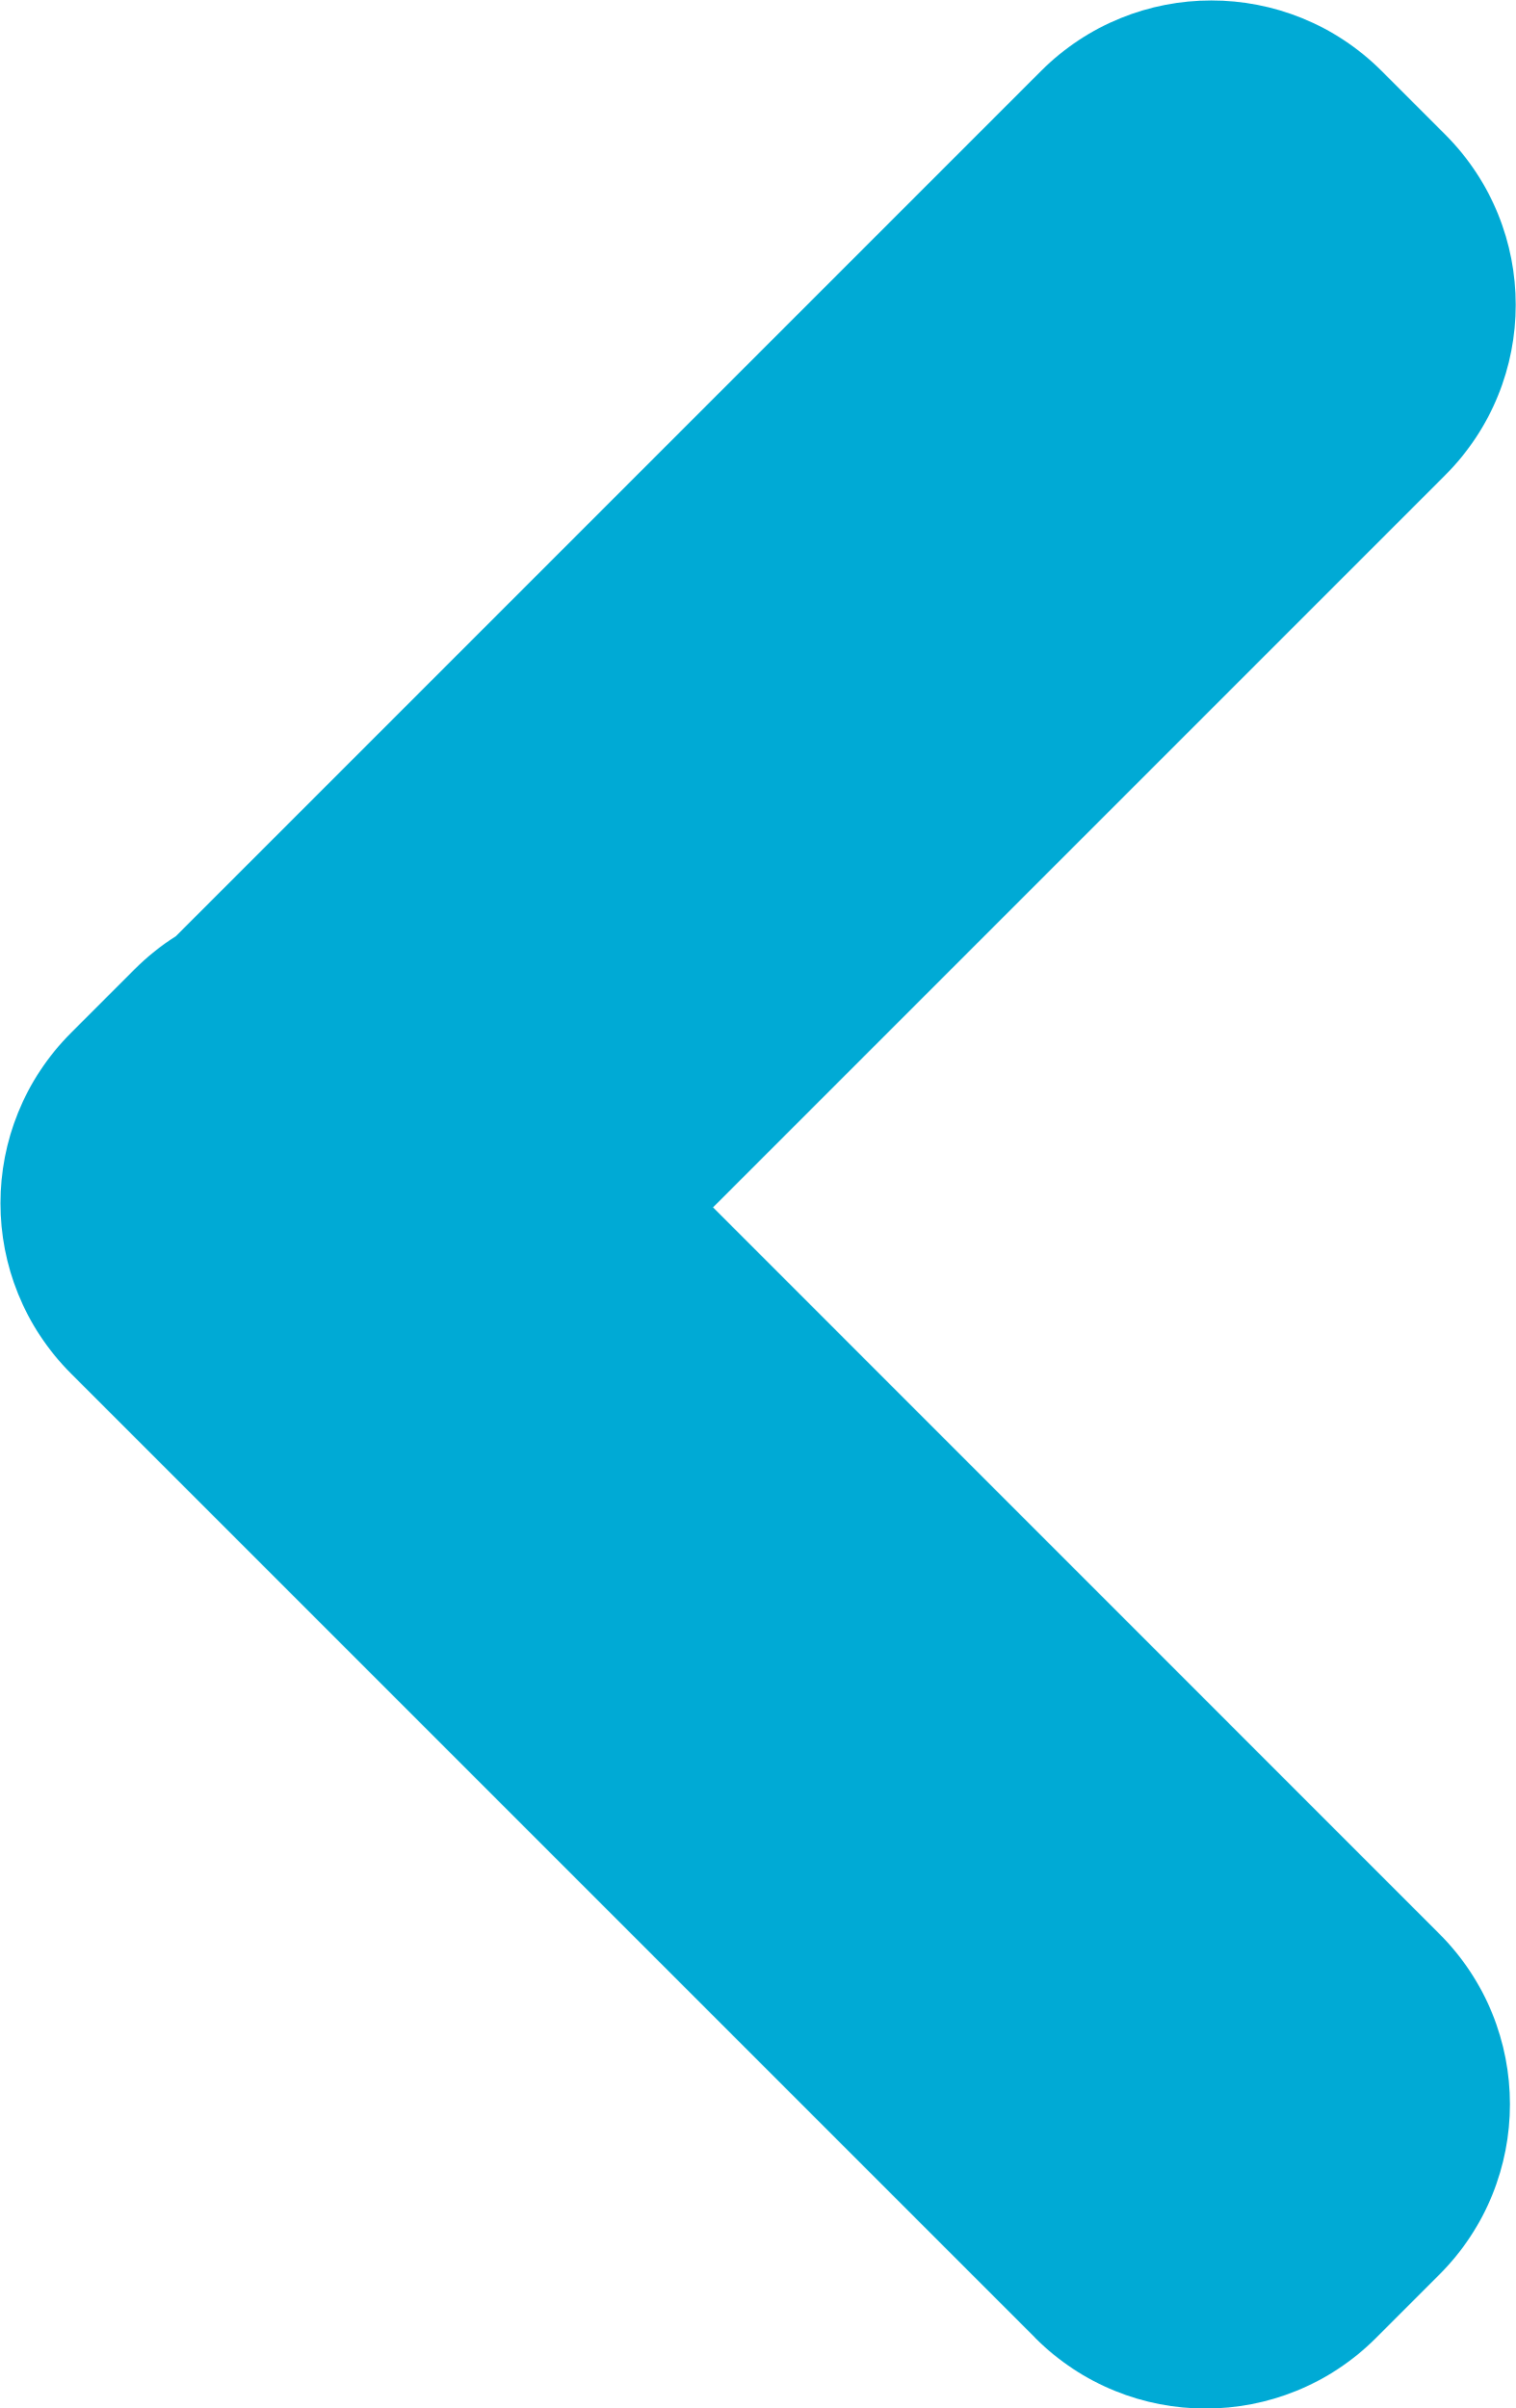
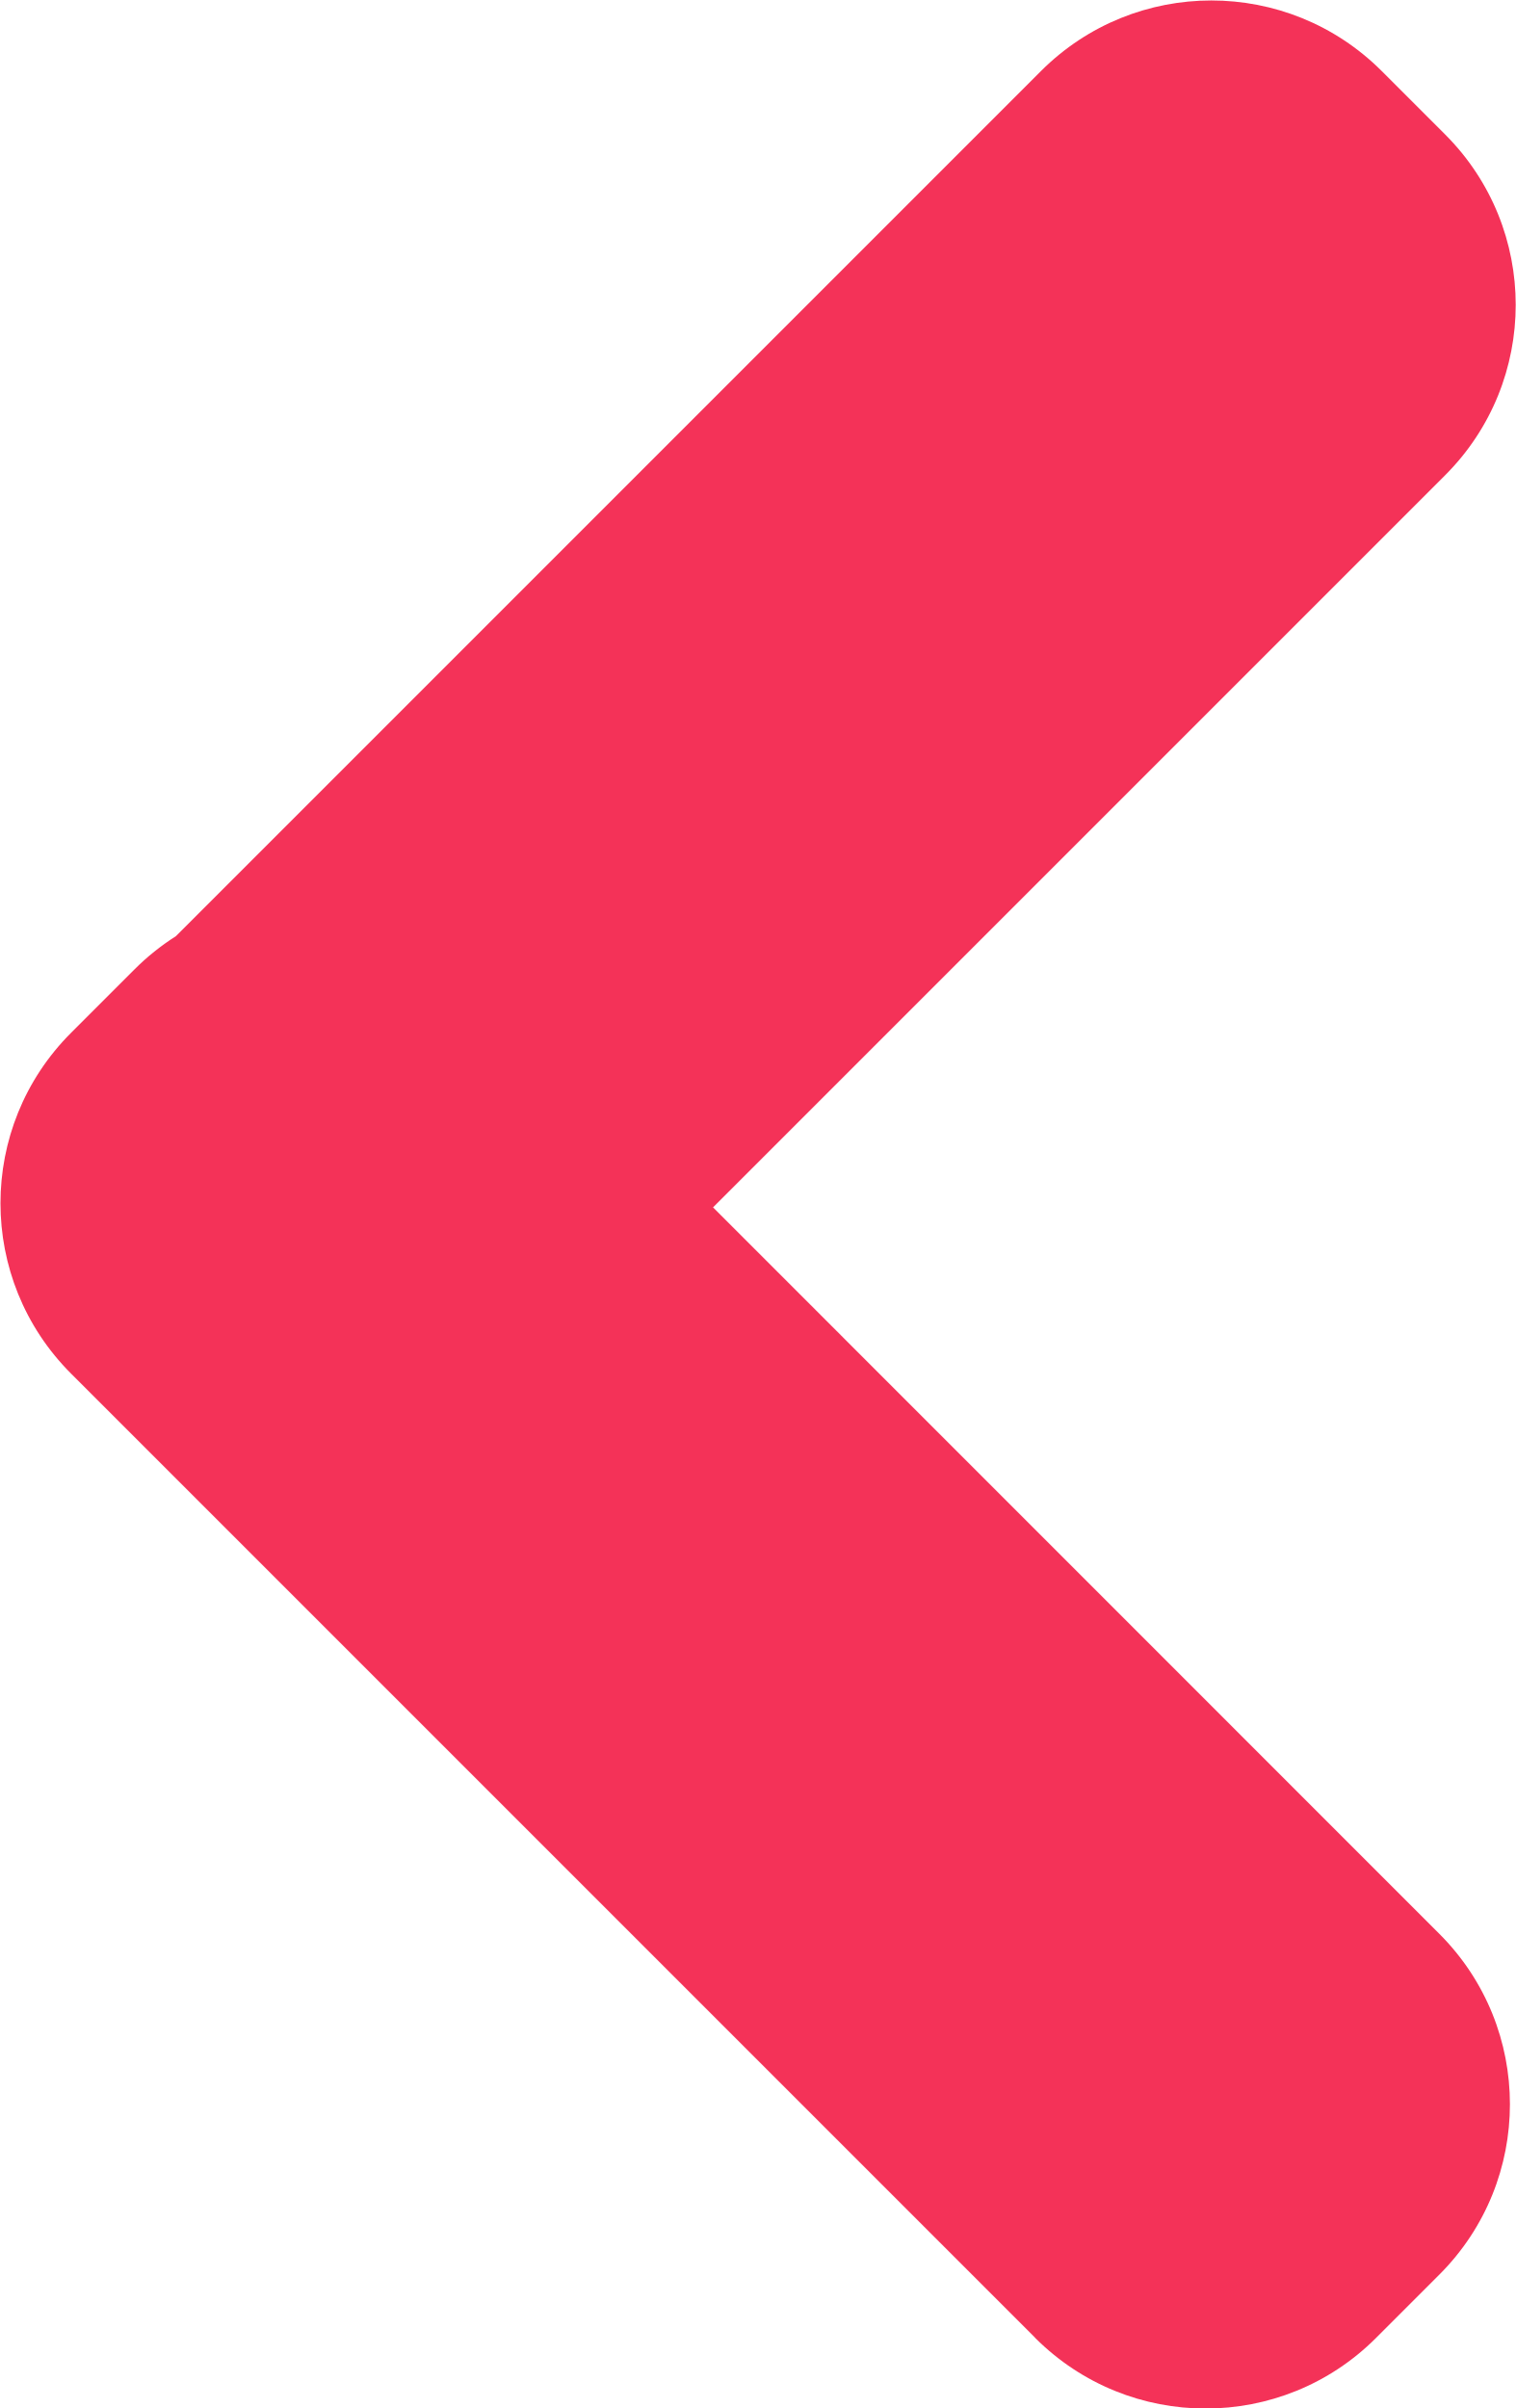
<svg xmlns="http://www.w3.org/2000/svg" id="icon-bar-arrow" width="12.578" height="19.988" viewBox="0 0 12.578 19.988">
-   <path id="Unión_1" data-name="Unión 1" d="M1072.35,1445.161l-8-8a2,2,0,0,1,0-2.829l.526-.526a2.008,2.008,0,0,1,.344-.276l7.181-7.181a2,2,0,0,1,2.829,0l.526.526a2,2,0,0,1,0,2.829l-6.077,6.077,6.029,6.03a2,2,0,0,1,0,2.829l-.526.526a2,2,0,0,1-2.828,0Z" transform="translate(-1063.76 -1425.759)" fill="#00aad5" />
+   <path id="Unión_1" data-name="Unión 1" d="M1072.35,1445.161l-8-8a2,2,0,0,1,0-2.829l.526-.526a2.008,2.008,0,0,1,.344-.276l7.181-7.181a2,2,0,0,1,2.829,0l.526.526a2,2,0,0,1,0,2.829l-6.077,6.077,6.029,6.03a2,2,0,0,1,0,2.829l-.526.526a2,2,0,0,1-2.828,0Z" transform="translate(-1063.76 -1425.759)" fill="#F43258" />
</svg>
